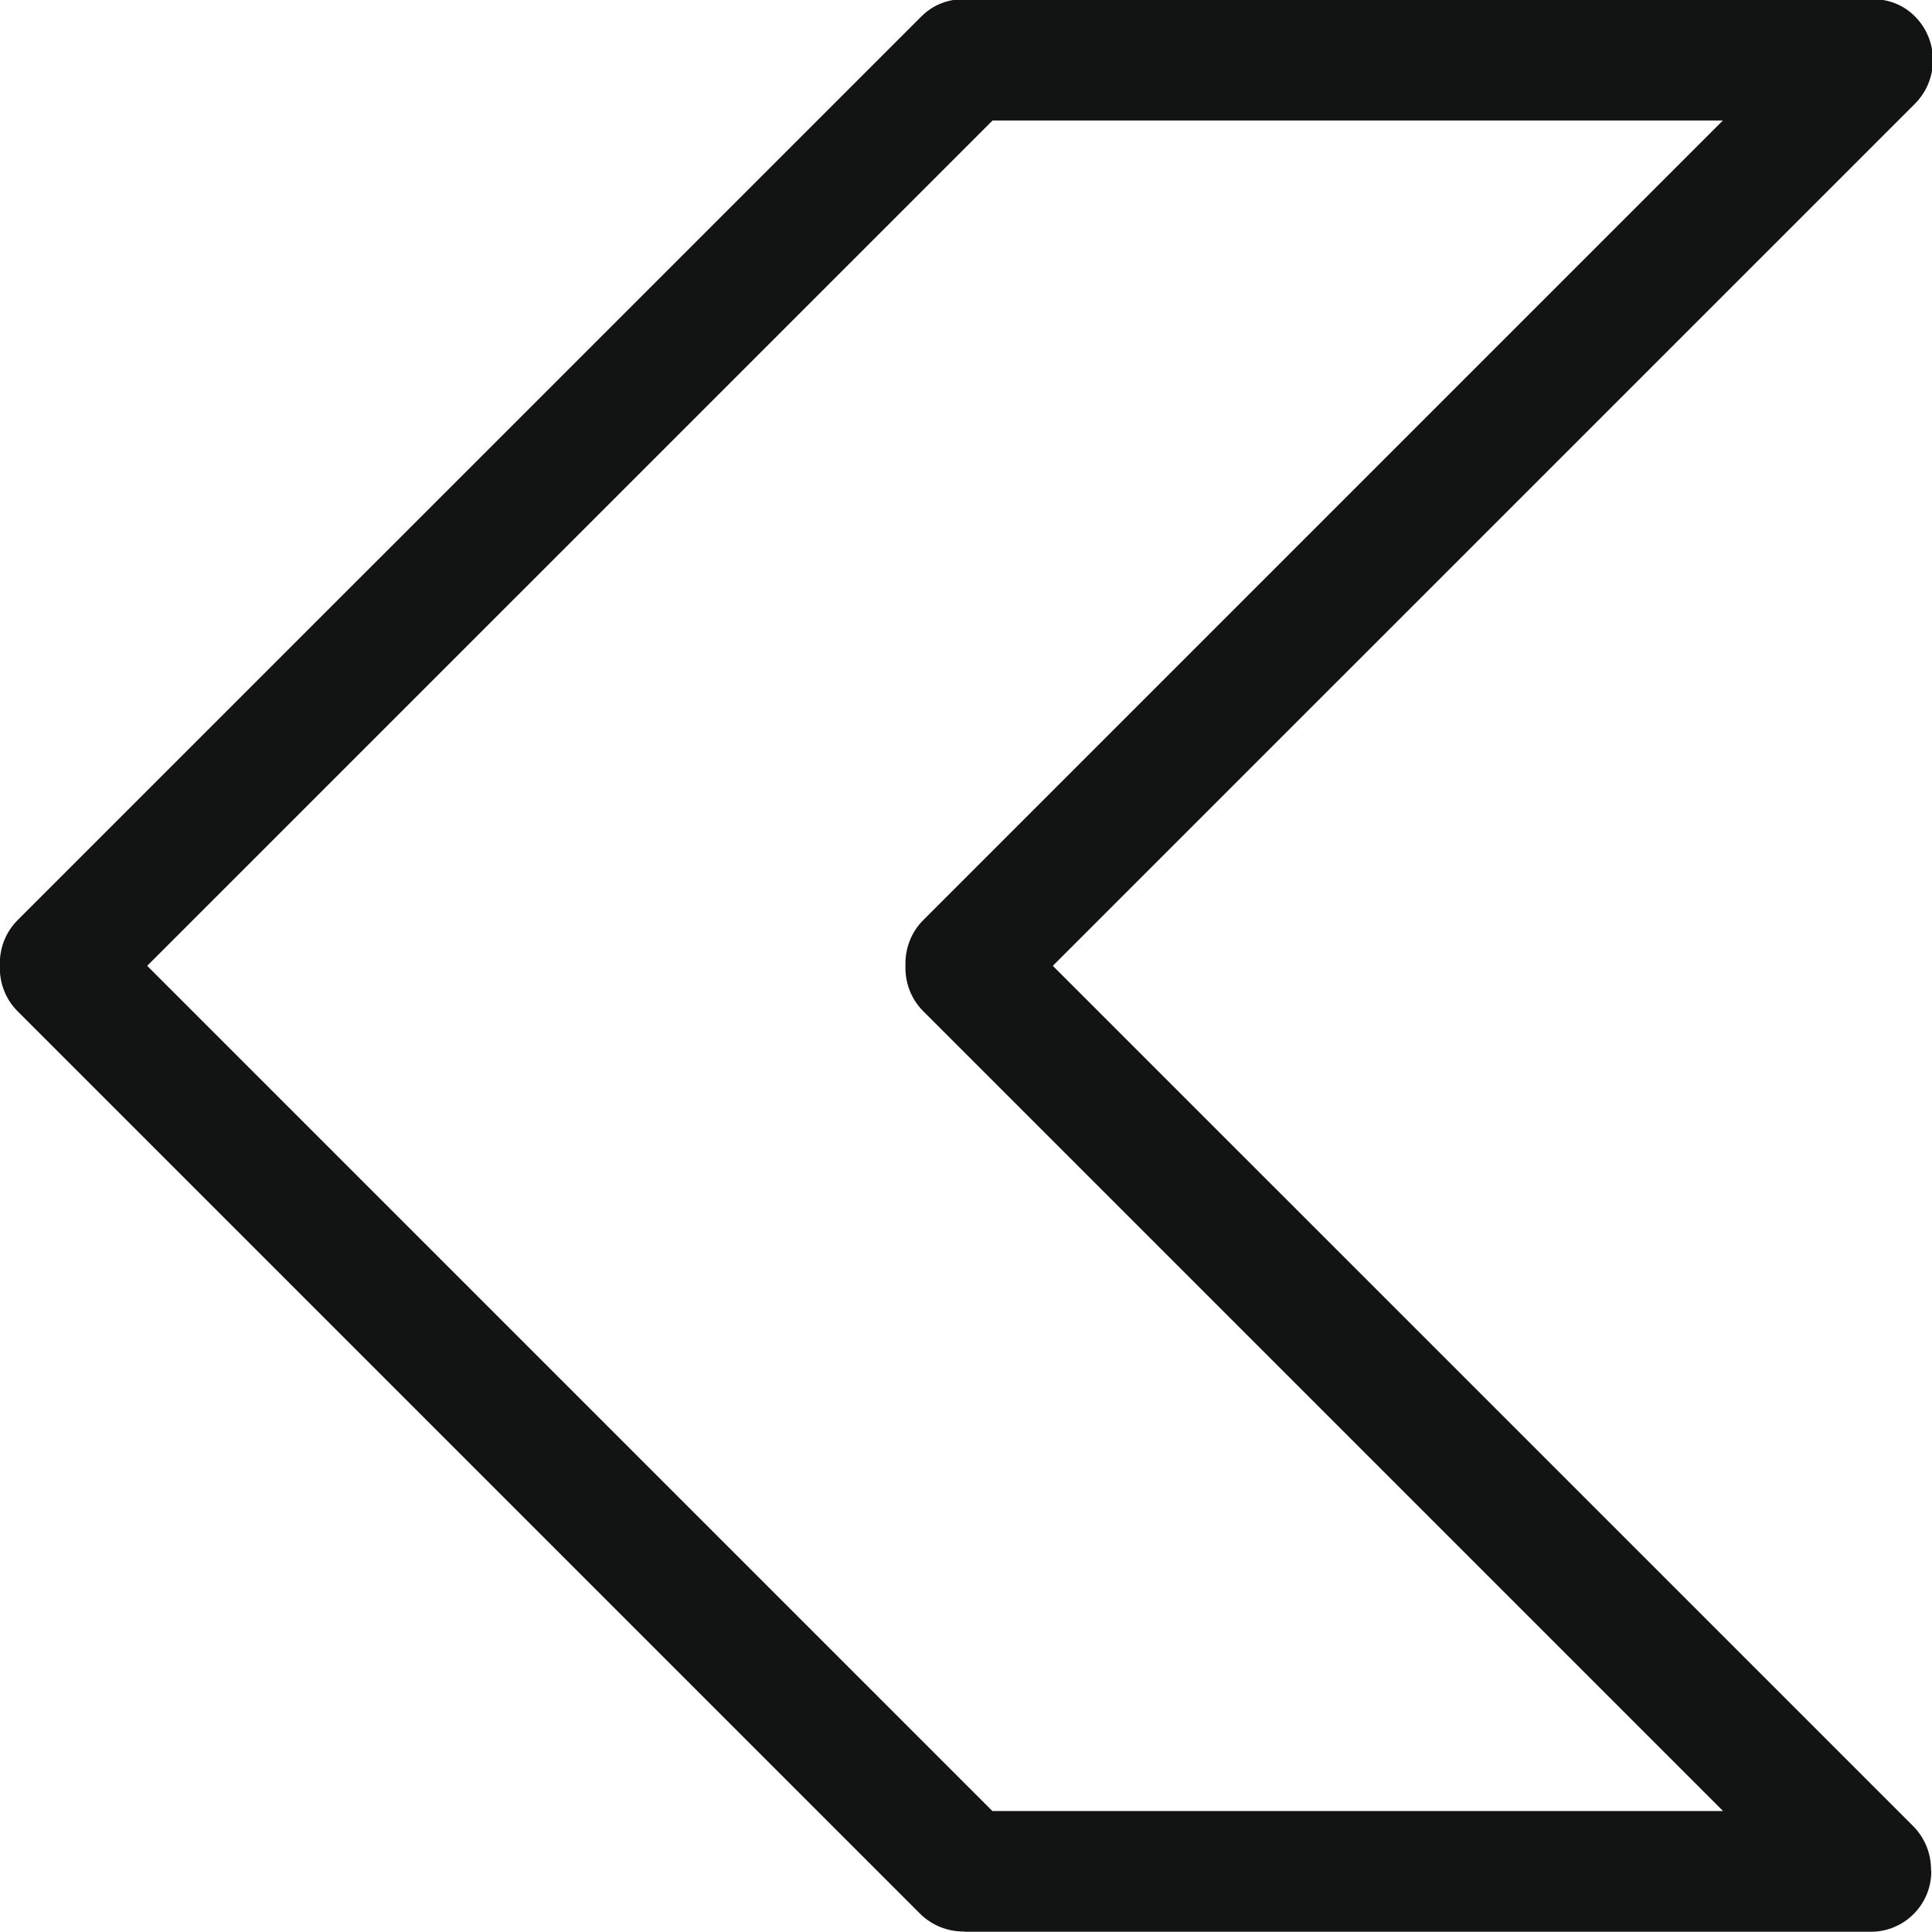
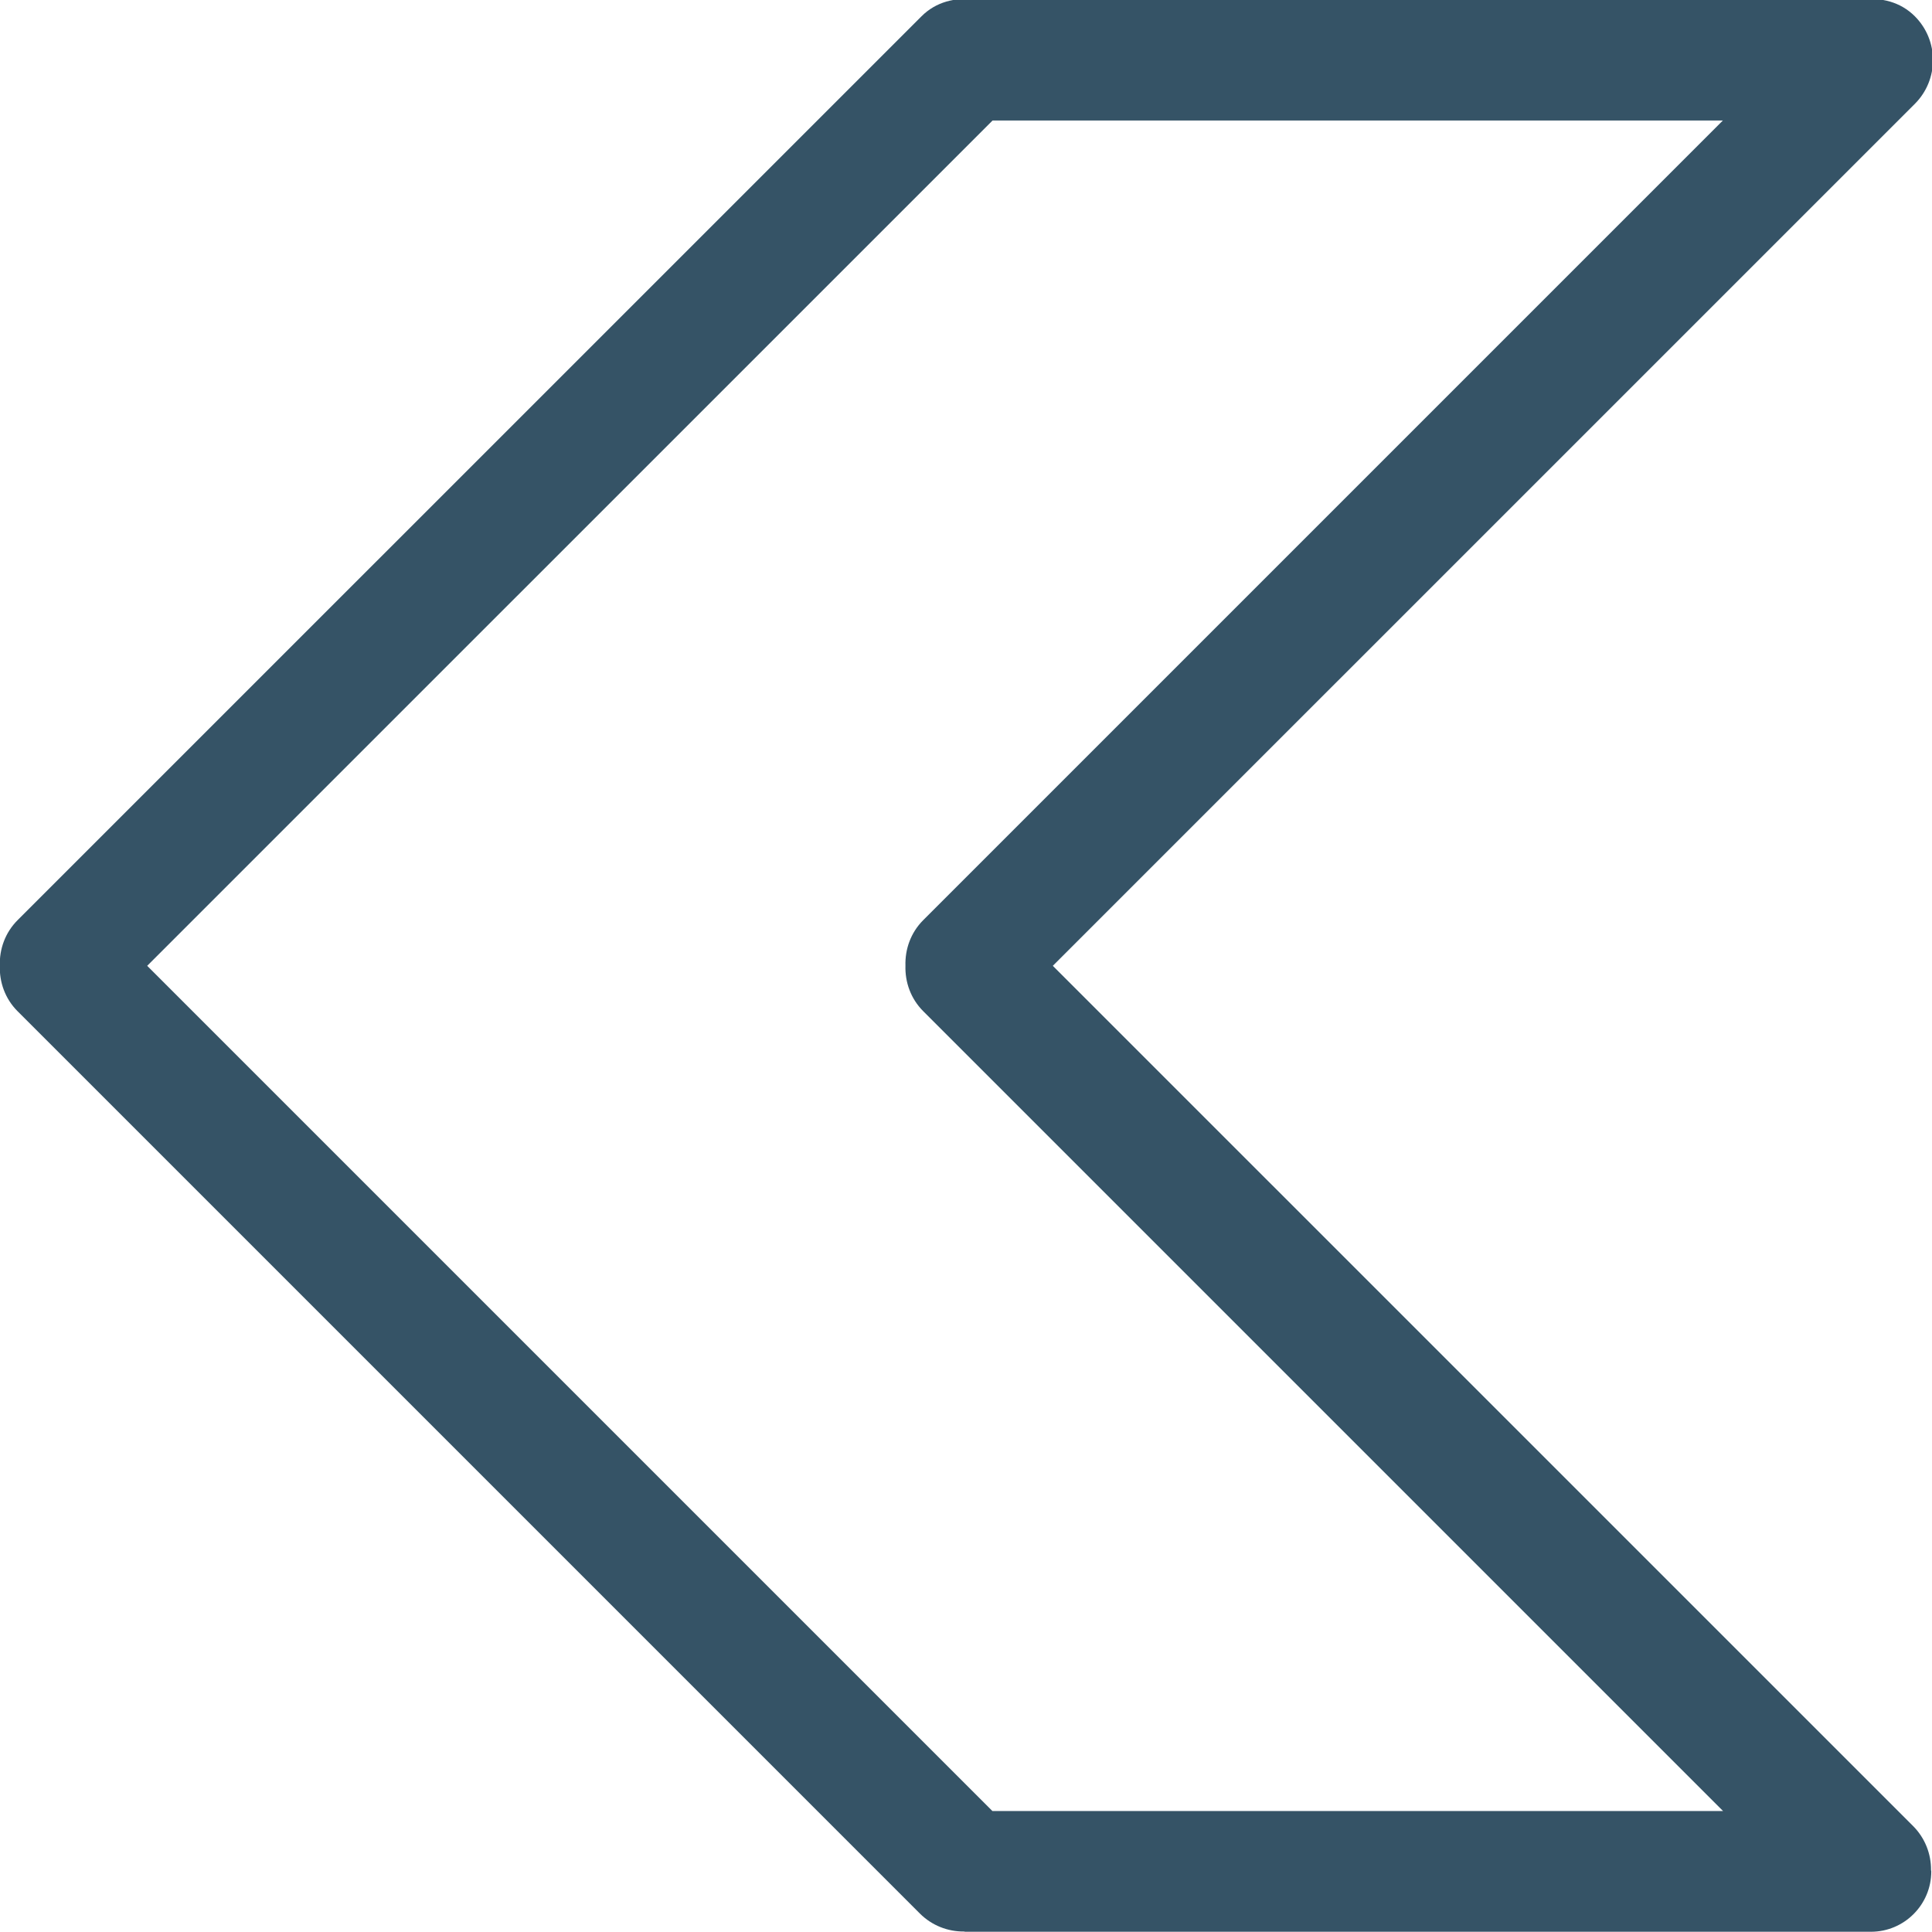
<svg xmlns="http://www.w3.org/2000/svg" enable-background="new 0 0 32 32" id="Слой_1" version="1.1" viewBox="0 0 32 32" xml:space="preserve">
-   <path clip-rule="evenodd" d="M0.291,16.749l14.944,14.944  c0.202,0.202,0.467,0.301,0.731,0.299c0.008,0,0.014,0.004,0.022,0.004h15c0.552,0,1-0.448,1-1c0-0.008-0.004-0.014-0.004-0.022  c0.002-0.264-0.097-0.529-0.299-0.731L17.438,15.997L31.715,1.721c0.401-0.401,0.401-1.051,0-1.452  c-0.238-0.238-0.561-0.317-0.87-0.273l-14.711,0c-0.309-0.044-0.632,0.035-0.87,0.273L0.292,15.24  c-0.208,0.208-0.303,0.482-0.295,0.755C-0.011,16.267,0.083,16.541,0.291,16.749z M16.44,1.996h12.096L15.292,15.24  c-0.208,0.208-0.303,0.482-0.295,0.755c-0.008,0.272,0.087,0.546,0.295,0.754l13.247,13.247H16.437L2.438,15.997L16.44,1.996z" fill="#121313" fill-rule="evenodd" id="Border_Arrow_Left" />
+   <path clip-rule="evenodd" d="M0.291,16.749l14.944,14.944  c0.202,0.202,0.467,0.301,0.731,0.299c0.008,0,0.014,0.004,0.022,0.004h15c0.552,0,1-0.448,1-1c0-0.008-0.004-0.014-0.004-0.022  c0.002-0.264-0.097-0.529-0.299-0.731L17.438,15.997L31.715,1.721c0.401-0.401,0.401-1.051,0-1.452  c-0.238-0.238-0.561-0.317-0.87-0.273l-14.711,0c-0.309-0.044-0.632,0.035-0.87,0.273L0.292,15.24  c-0.208,0.208-0.303,0.482-0.295,0.755C-0.011,16.267,0.083,16.541,0.291,16.749z M16.44,1.996h12.096L15.292,15.24  c-0.208,0.208-0.303,0.482-0.295,0.755c-0.008,0.272,0.087,0.546,0.295,0.754l13.247,13.247H16.437L2.438,15.997L16.44,1.996z" fill="#355366" fill-rule="evenodd" id="Border_Arrow_Left" />
  <g />
  <g />
  <g />
  <g />
  <g />
  <g />
</svg>
